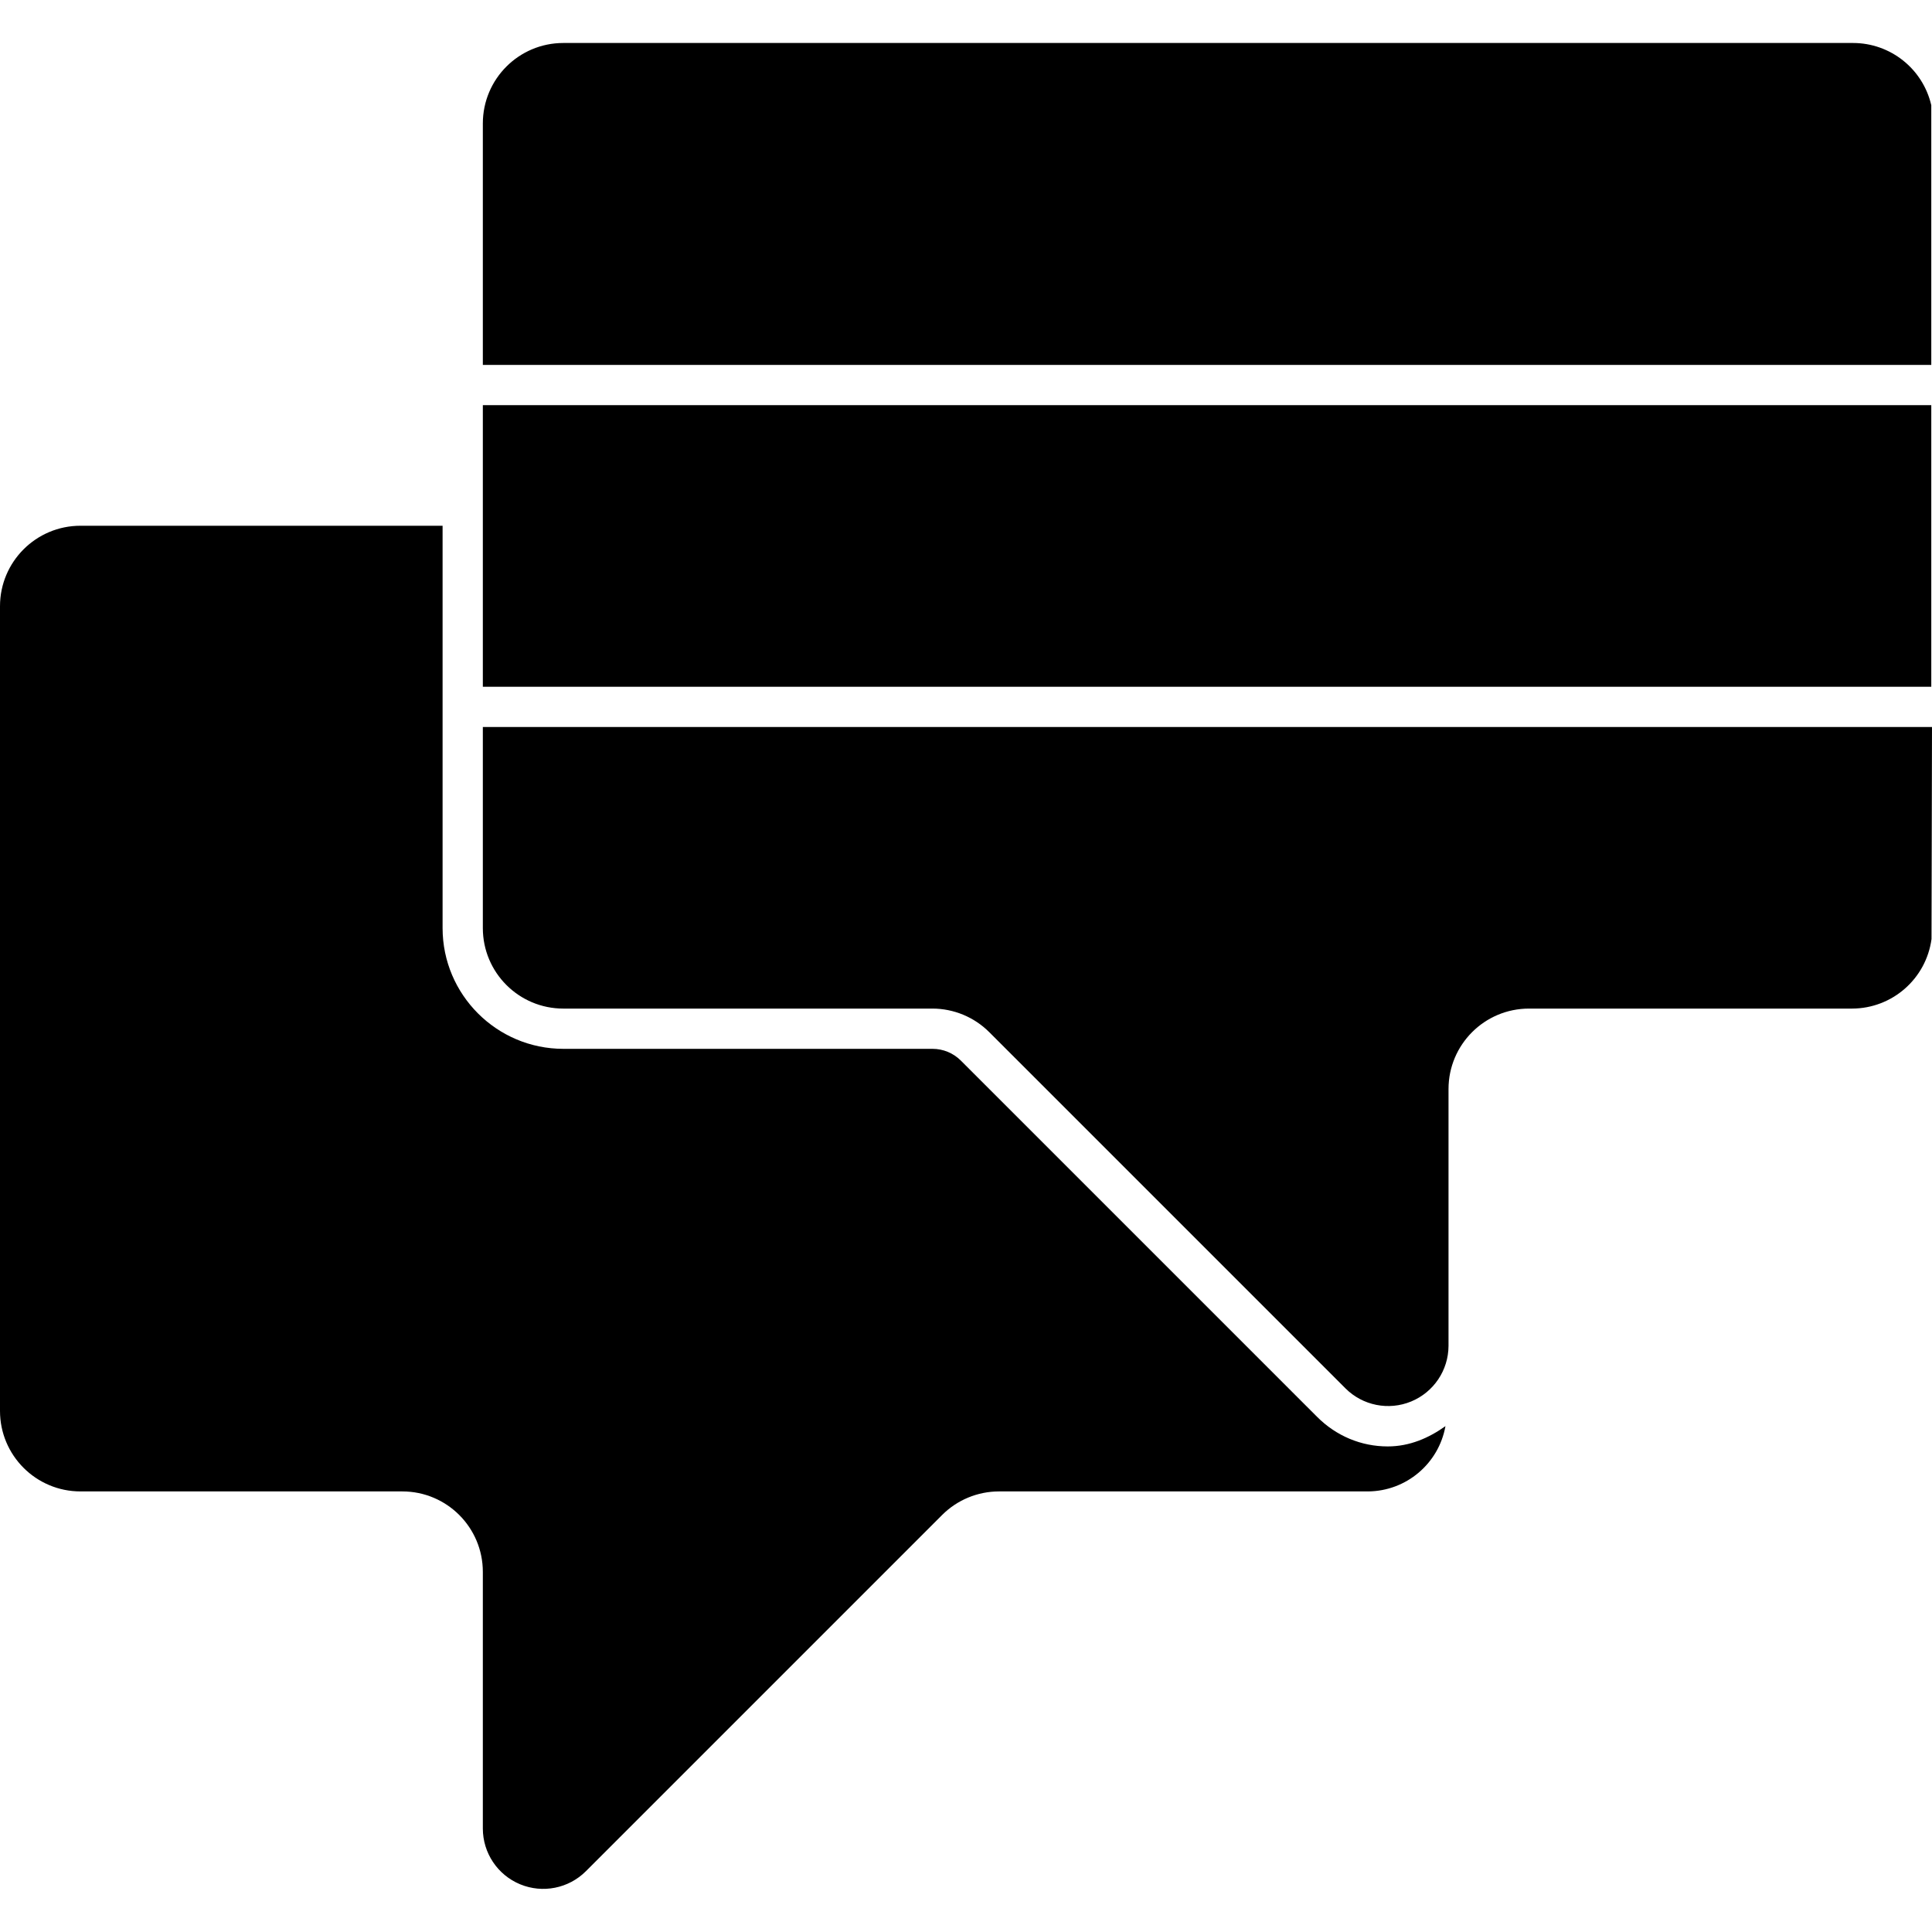
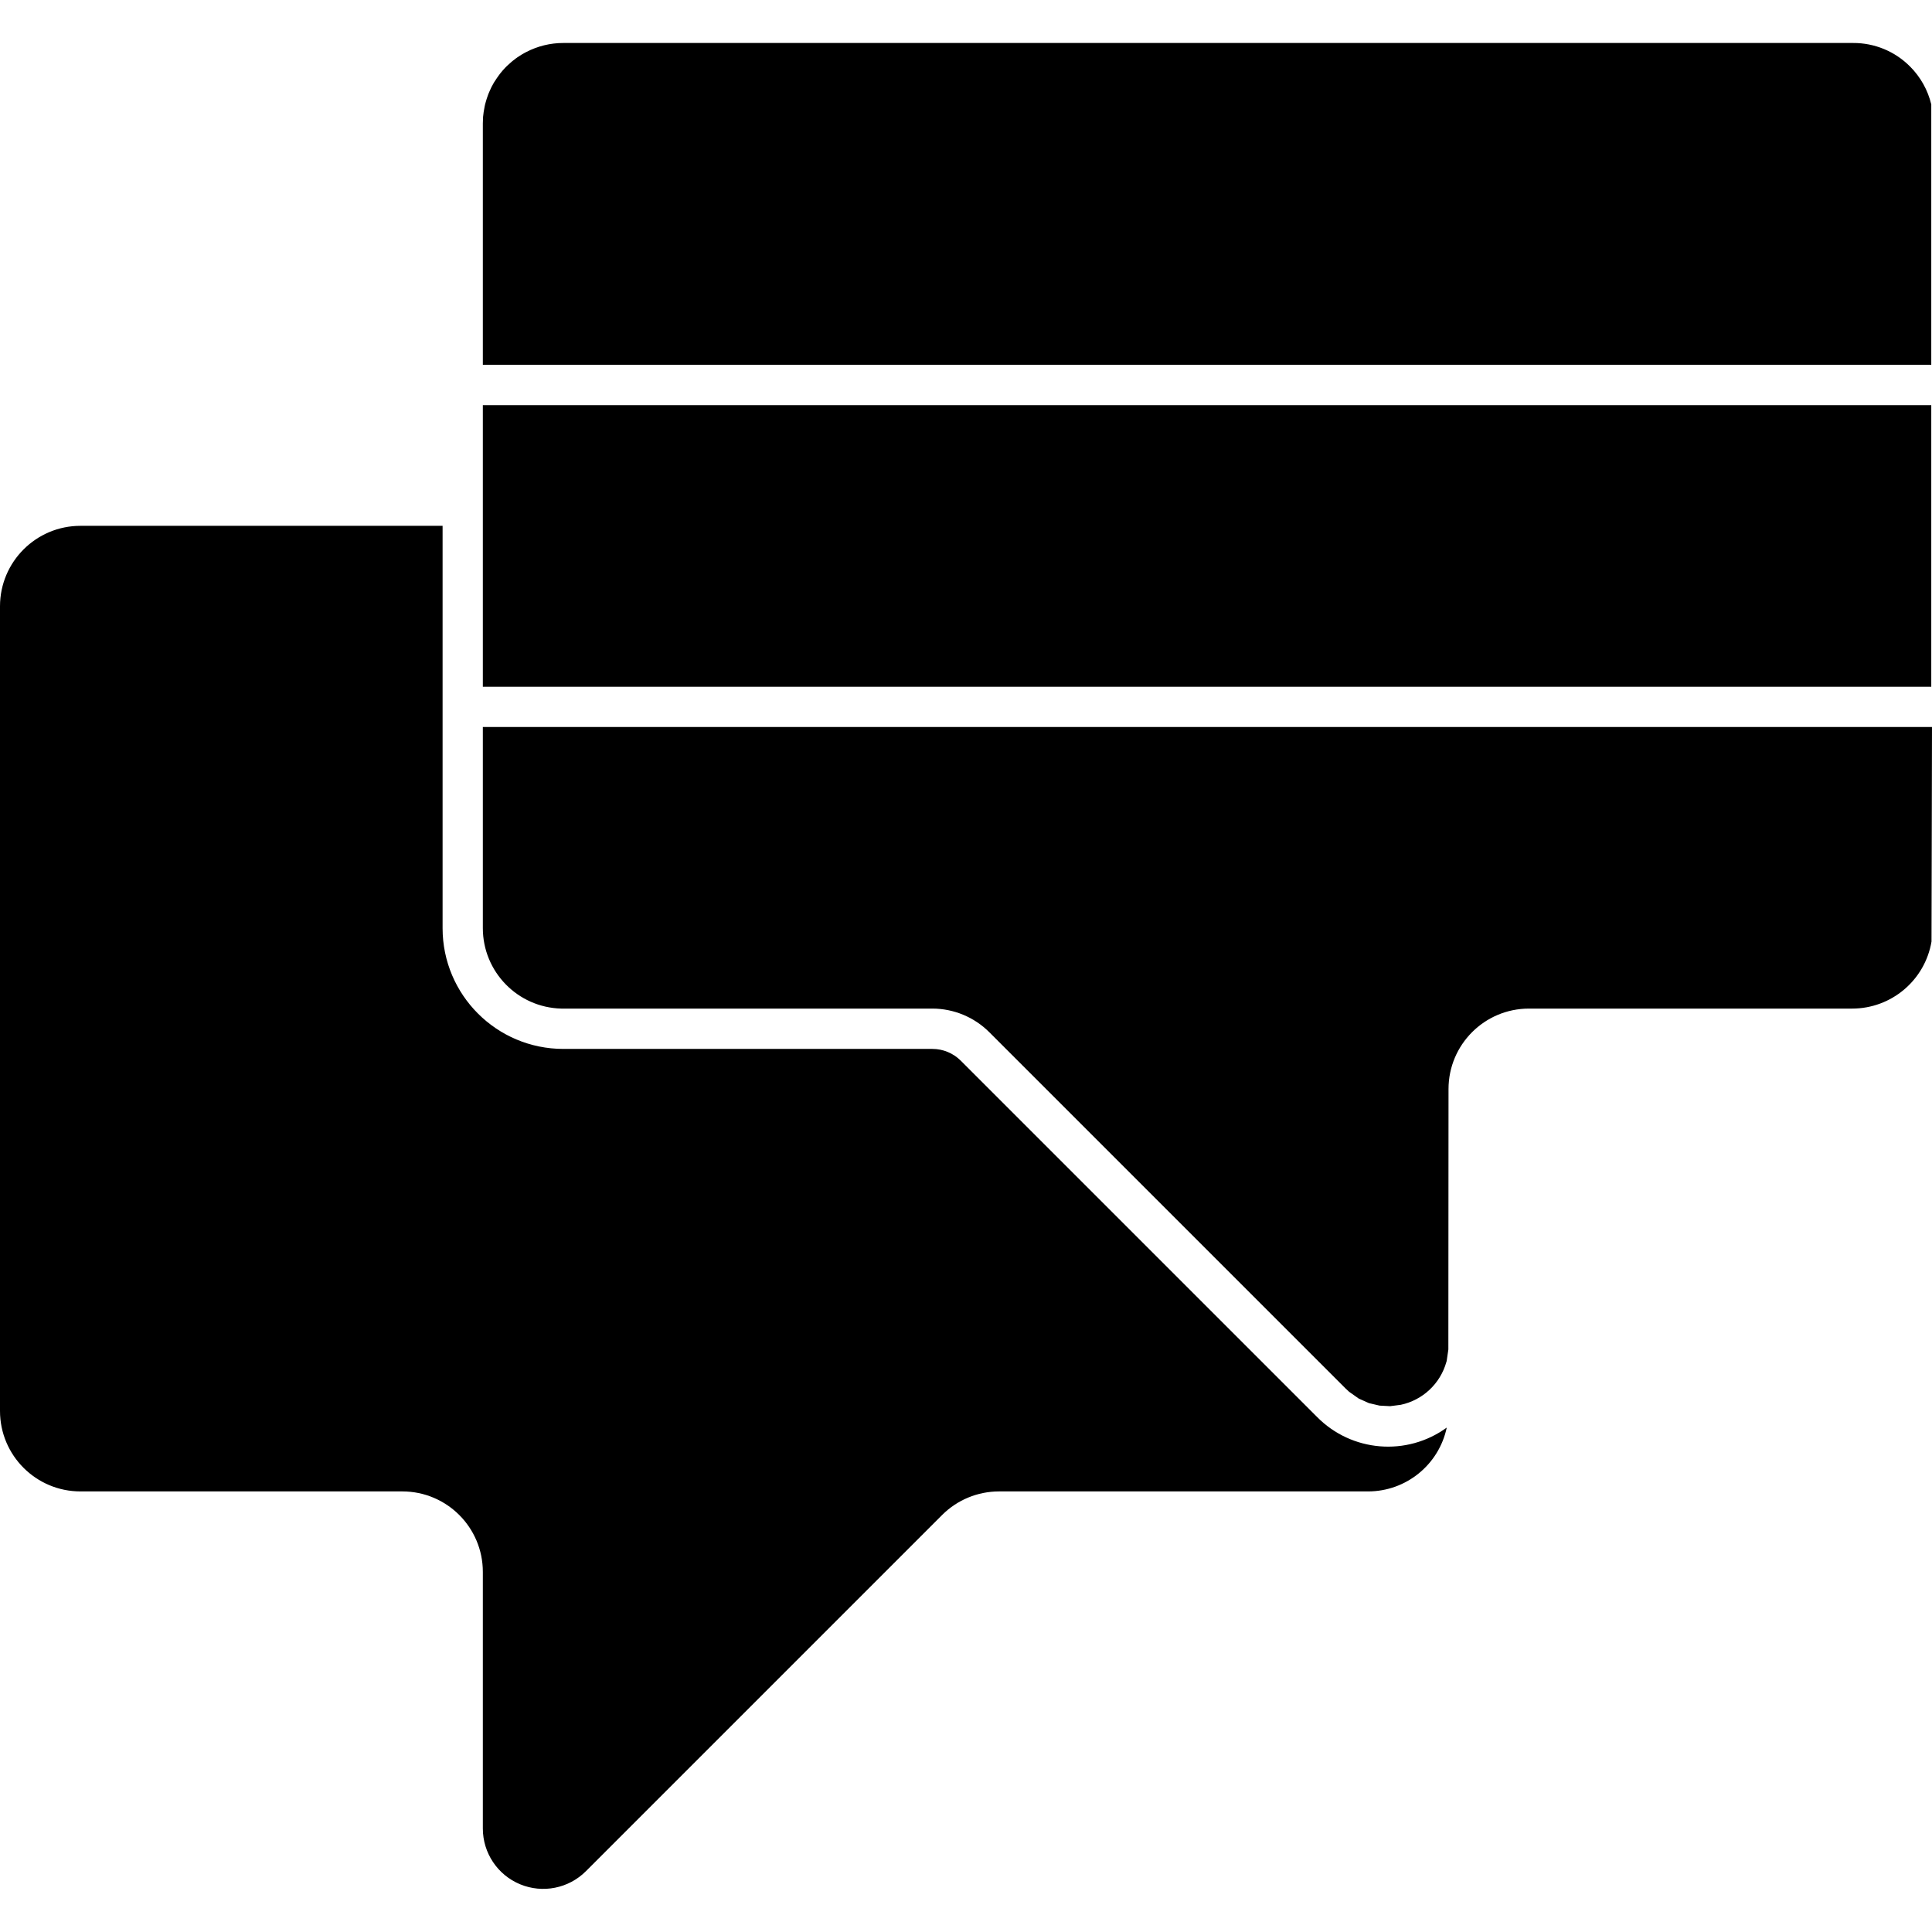
<svg xmlns="http://www.w3.org/2000/svg" role="img" viewBox="0 0 24 24">
-   <path d="M17.239 17.968c.272 0 .511-.105.717-.252a.985.985 0 0 1-.962.811H12.41a1 1 0 0 0-.707.293l-4.425 4.425a.75.75 0 0 1-1.28-.53v-3.188a1 1 0 0 0-1-1H1a1 1 0 0 1-1-1V7.531a1 1 0 0 1 1-1h4.498v4.998c0 .827.673 1.5 1.5 1.5h4.585c.133 0 .259.052.353.146l4.425 4.425c.237.238.548.368.878.368zm6.752-12.935H5.998v3.498h17.993V5.033zm0-3.726a.998.998 0 0 0-.972-.773H6.998a1 1 0 0 0-1 1v2.999h17.993V1.307zM5.998 9.031v2.498a1 1 0 0 0 1 1h4.584a1 1 0 0 1 .707.293l4.425 4.425a.75.75 0 0 0 1.28-.528v-3.19a1 1 0 0 1 1-1h4.014a.998.998 0 0 0 .986-.864L24 9.031H5.998z" />
+   <path d="M5.498 6.532H1a1 1 0 0 0-1 .999v9.997a1 1 0 0 0 1 .999h3.998a1 1 0 0 1 1 1v3.188a.75.75 0 0 0 1.28.53l4.425-4.425a1 1 0 0 1 .707-.293h4.584a1 1 0 0 0 .978-.793 1.24 1.24 0 0 1-1.612-.133l-4.425-4.425a.499.499 0 0 0-.353-.146H6.998a1.5 1.5 0 0 1-1.5-1.5V6.532ZM24 9.031l-.006 2.665a1 1 0 0 1-.986.833h-4.015a1 1 0 0 0-.999 1l-.002 3.235-.021.143-.004.013a.75.75 0 0 1-.566.531l-.132.017-.132-.007-.132-.031-.127-.057-.119-.084-.045-.042-4.425-4.425a1.003 1.003 0 0 0-.707-.293h-4.61a1 1 0 0 1-.974-.999V9.031H24Zm-.009-.5V5.033H5.998v3.498h17.993ZM23.728.827a.989.989 0 0 0-.708-.293H6.998a.996.996 0 0 0-.462.113l-.028.015-.018.01-.008.005-.027.017-.016.011L6.43.71l-.026.019-.011.009-.024.018-.012.01-.019.017-.021.019-.018.016-.017.017-.006.006a.988.988 0 0 0-.06.069l-.012.016-.017.023-.018.026-.013.02-.016.024-.01.017-.013.024-.01.018-.008.017a.588.588 0 0 0-.02.044l-.012.028-.009.025a.96.96 0 0 0-.024.076l-.008.028-.006.029-.002.011a1.099 1.099 0 0 0-.017.115L6 1.475l-.002.058v2.999h17.993V1.297a.993.993 0 0 0-.263-.47Z" />
</svg>
